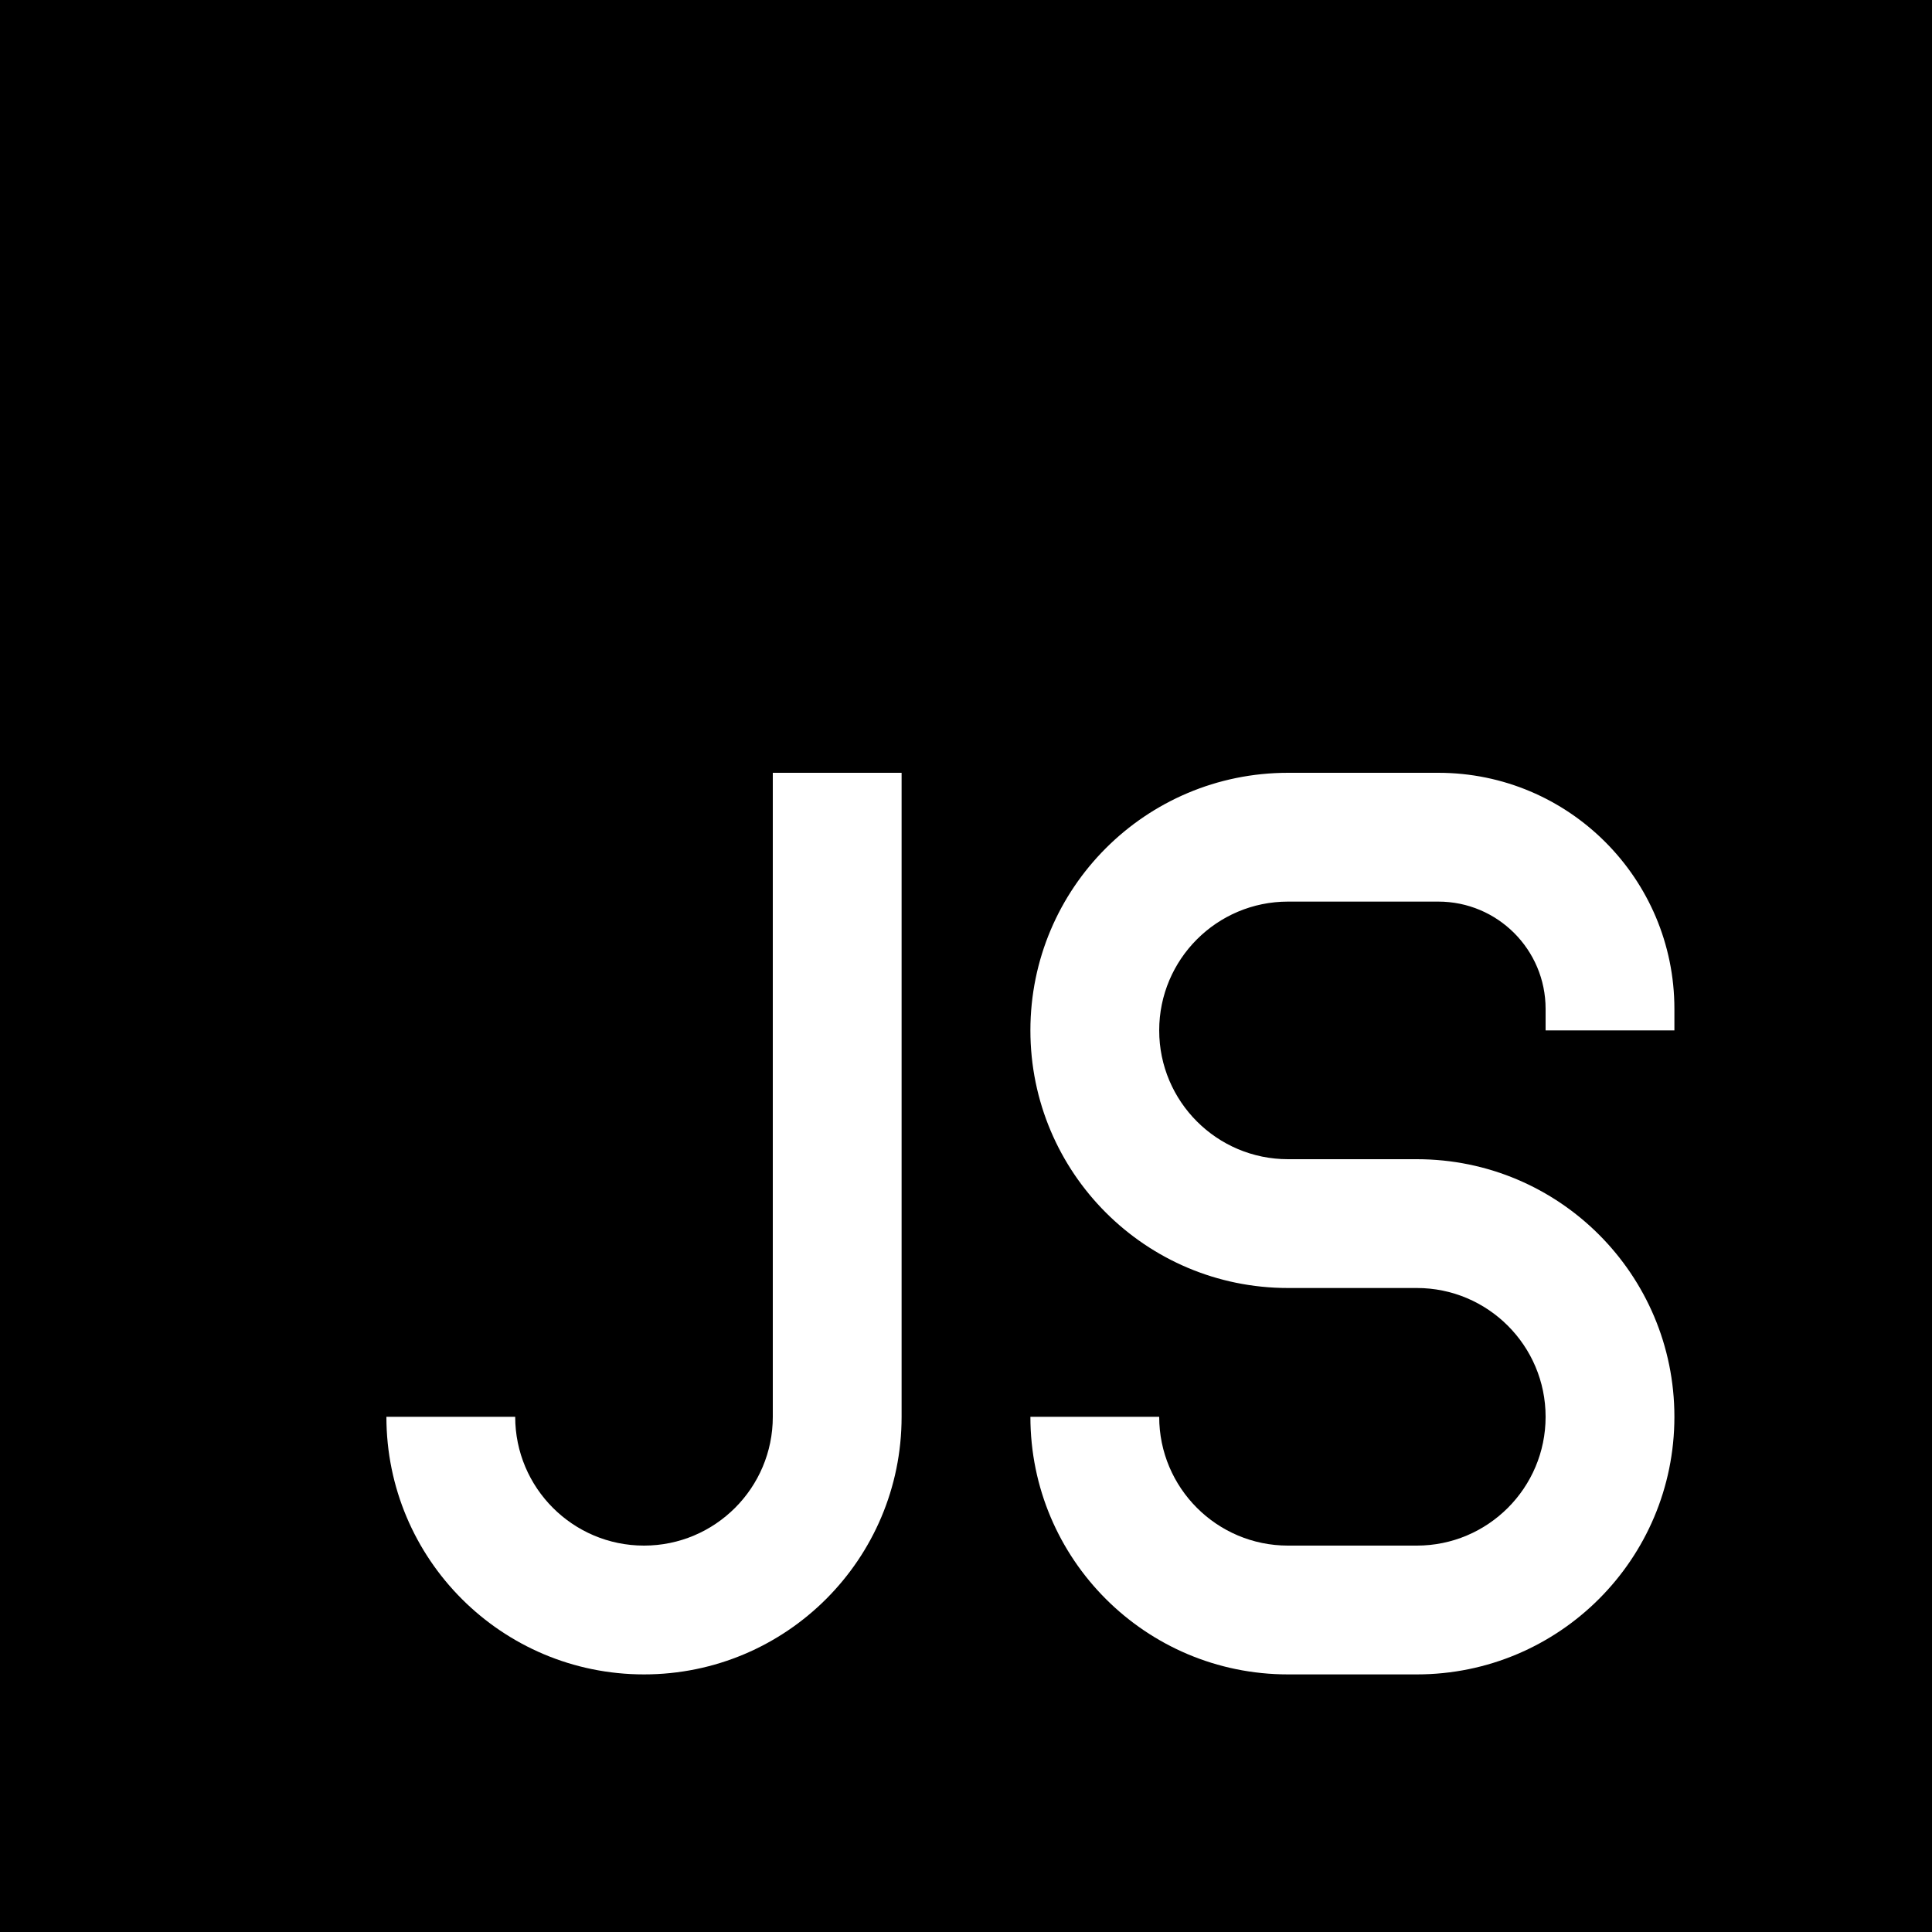
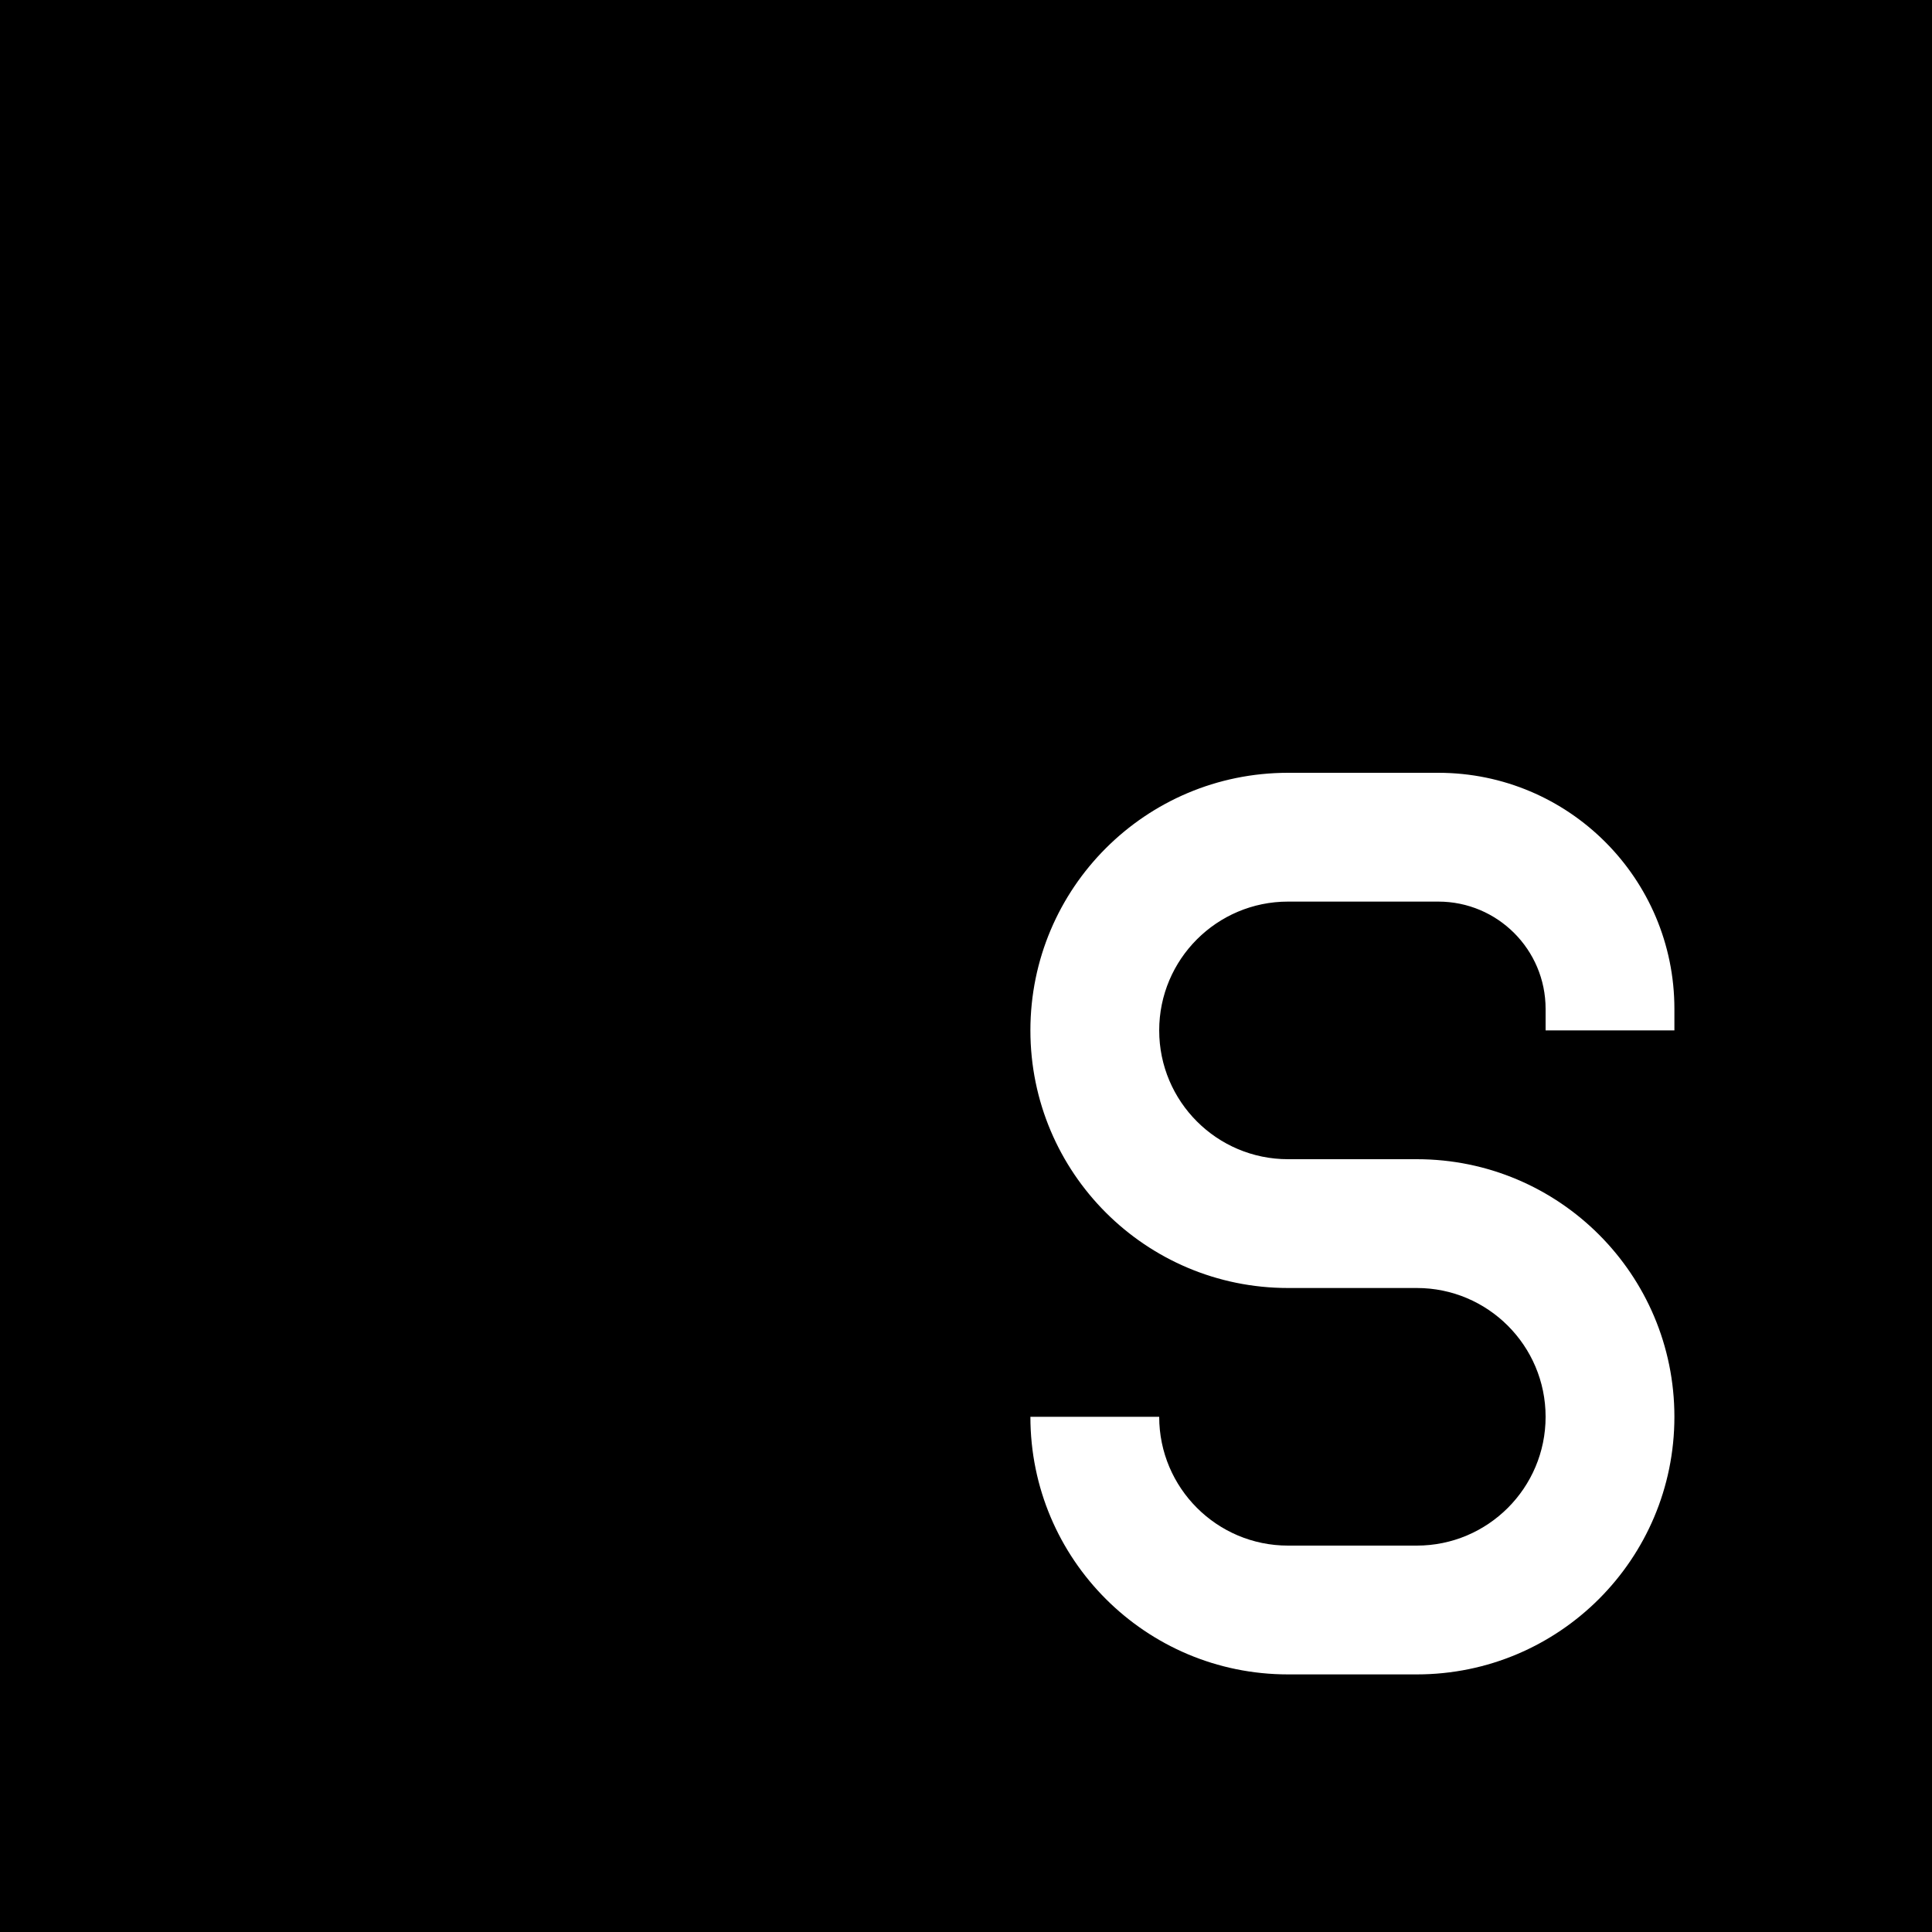
<svg xmlns="http://www.w3.org/2000/svg" width="800px" height="800px" viewBox="0 0 15 15" fill="none">
-   <path fill-rule="evenodd" clip-rule="evenodd" d="M15 0H0V15H15V0ZM8 8C8 6.895 8.895 6 10 6H11.167C12.179 6 13 6.821 13 7.833V8H12V7.833C12 7.373 11.627 7 11.167 7H10C9.448 7 9 7.448 9 8C9 8.552 9.448 9 10 9H11C12.105 9 13 9.895 13 11C13 12.105 12.105 13 11 13H10C8.895 13 8 12.105 8 11H9C9 11.552 9.448 12 10 12H11C11.552 12 12 11.552 12 11C12 10.448 11.552 10 11 10H10C8.895 10 8 9.105 8 8ZM6 6V11C6 11.552 5.552 12 5 12C4.448 12 4 11.552 4 11H3C3 12.105 3.895 13 5 13C6.105 13 7 12.105 7 11V6H6Z" fill="#000000" />
+   <path fillRule="evenodd" clipRule="evenodd" d="M15 0H0V15H15V0ZM8 8C8 6.895 8.895 6 10 6H11.167C12.179 6 13 6.821 13 7.833V8H12V7.833C12 7.373 11.627 7 11.167 7H10C9.448 7 9 7.448 9 8C9 8.552 9.448 9 10 9H11C12.105 9 13 9.895 13 11C13 12.105 12.105 13 11 13H10C8.895 13 8 12.105 8 11H9C9 11.552 9.448 12 10 12H11C11.552 12 12 11.552 12 11C12 10.448 11.552 10 11 10H10C8.895 10 8 9.105 8 8ZM6 6V11C6 11.552 5.552 12 5 12C4.448 12 4 11.552 4 11H3C3 12.105 3.895 13 5 13C6.105 13 7 12.105 7 11V6H6Z" fill="#000000" />
</svg>
